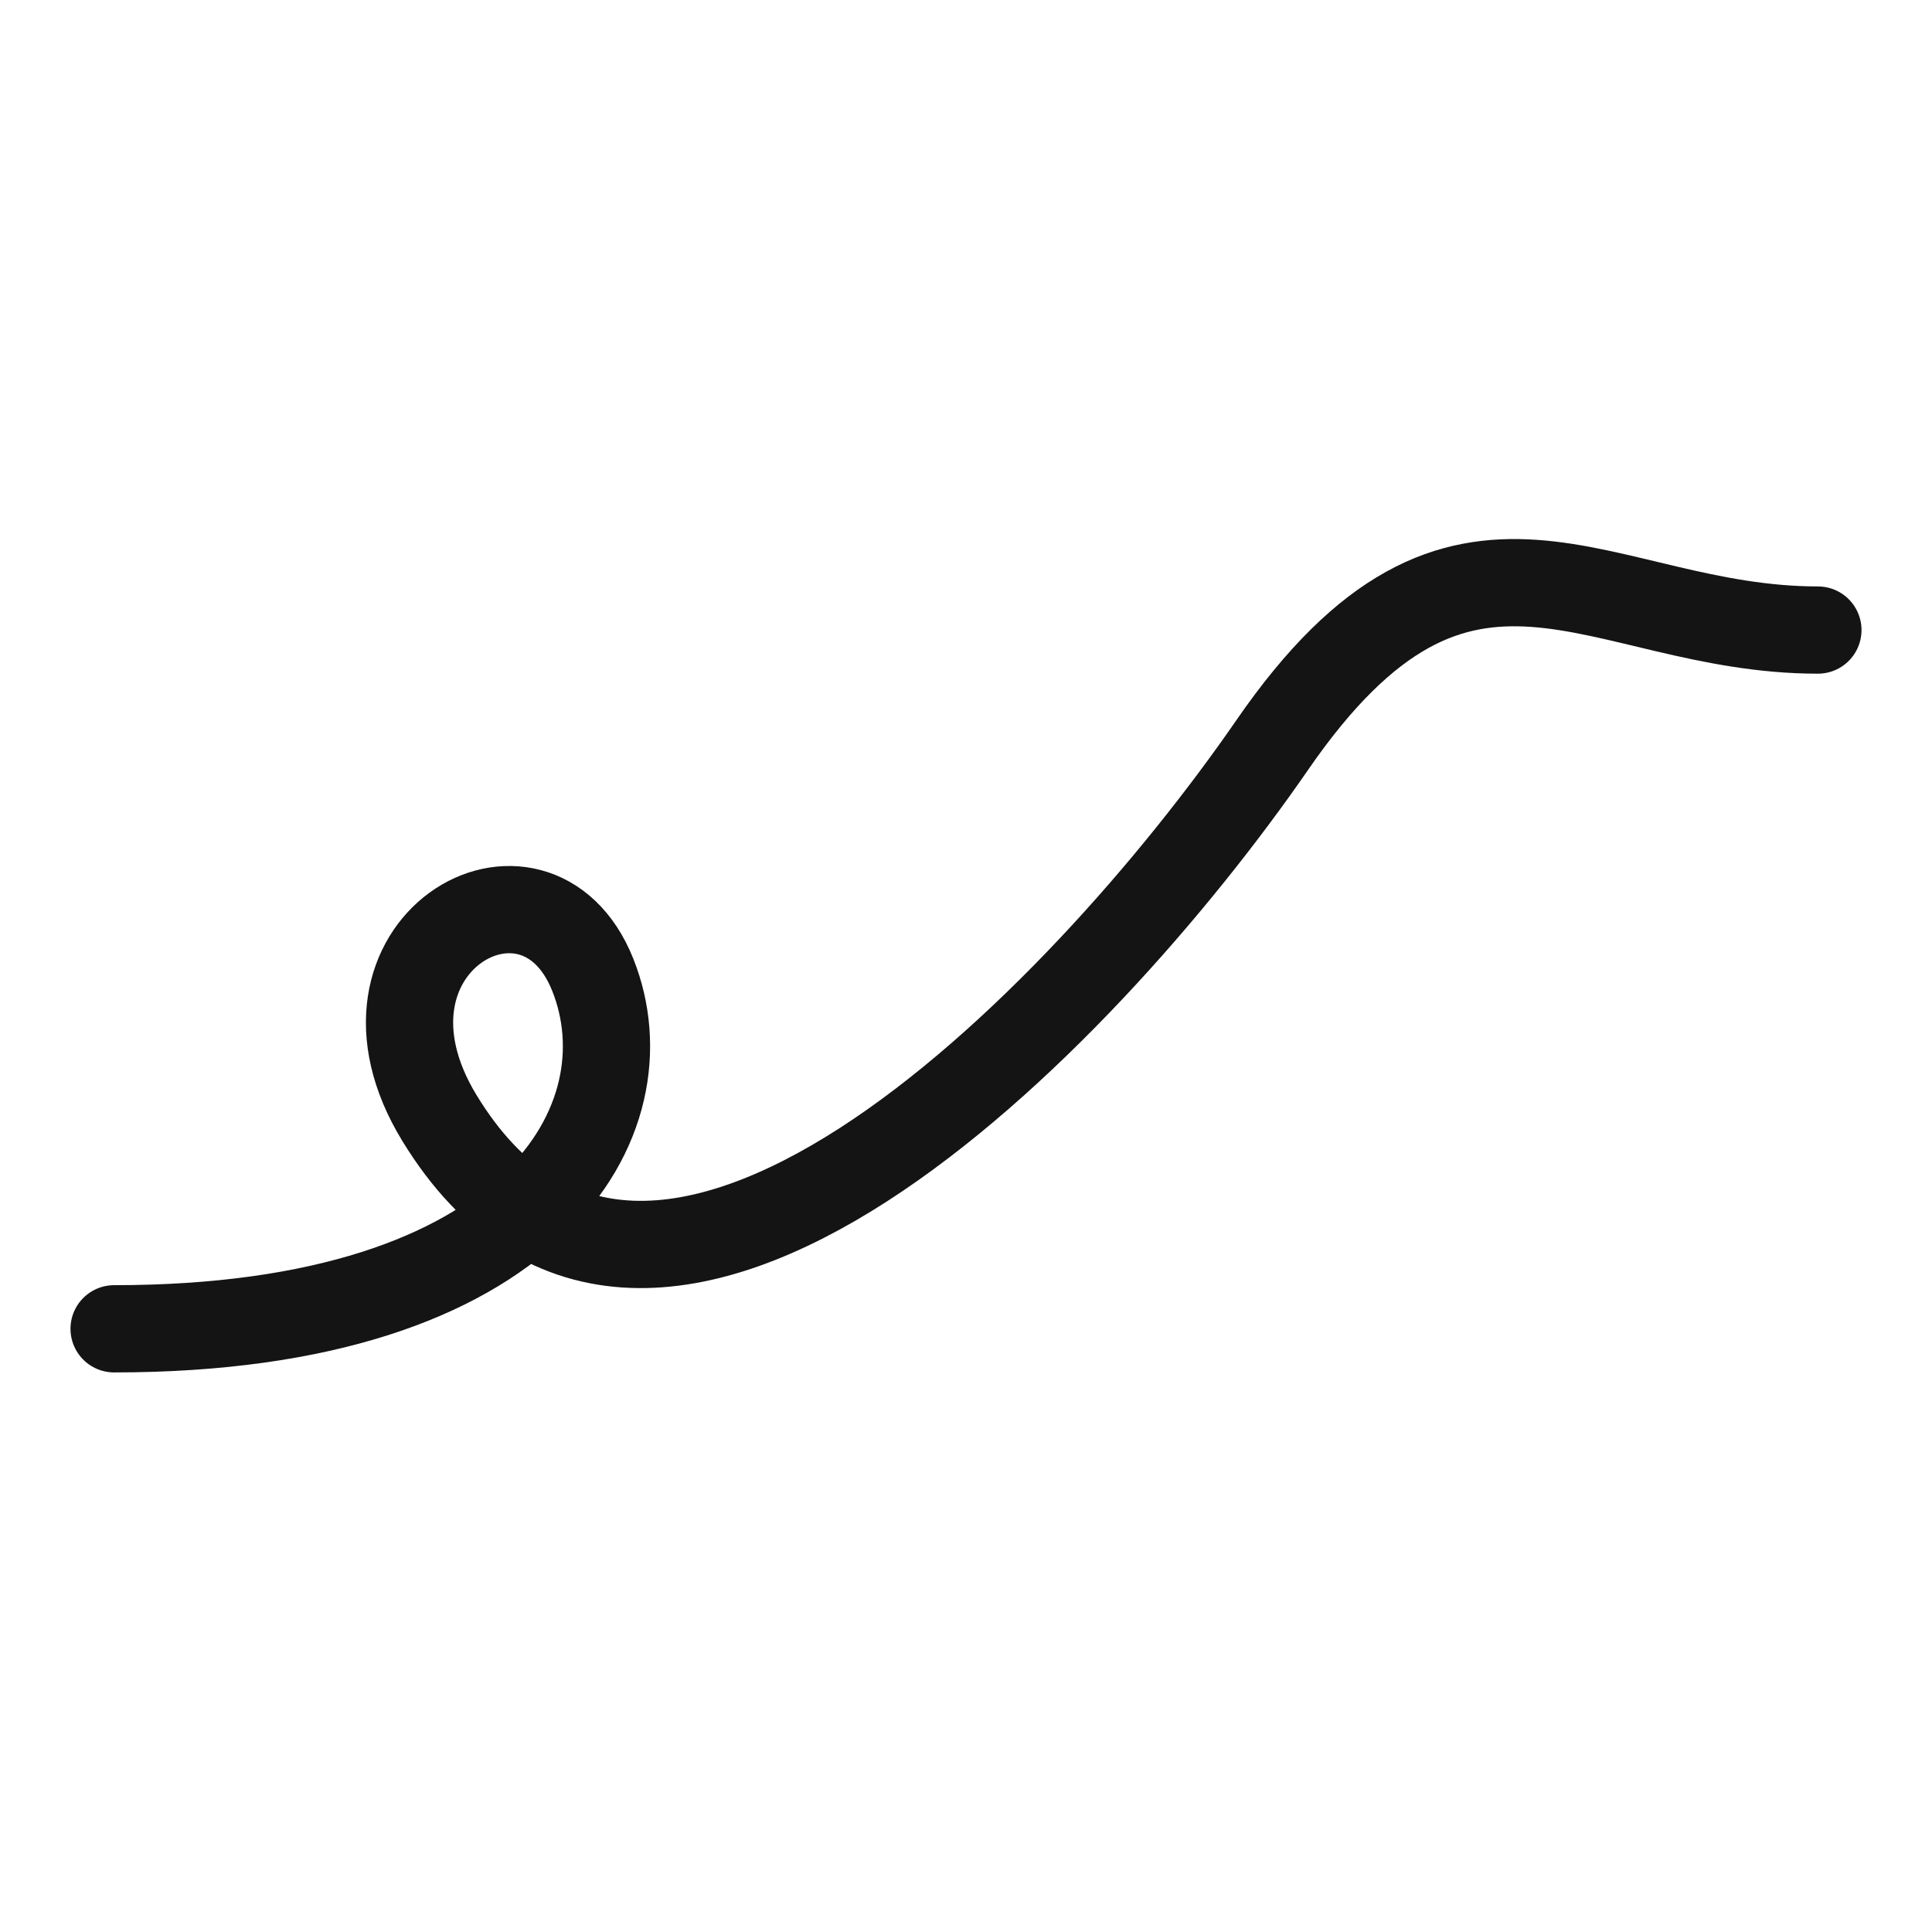
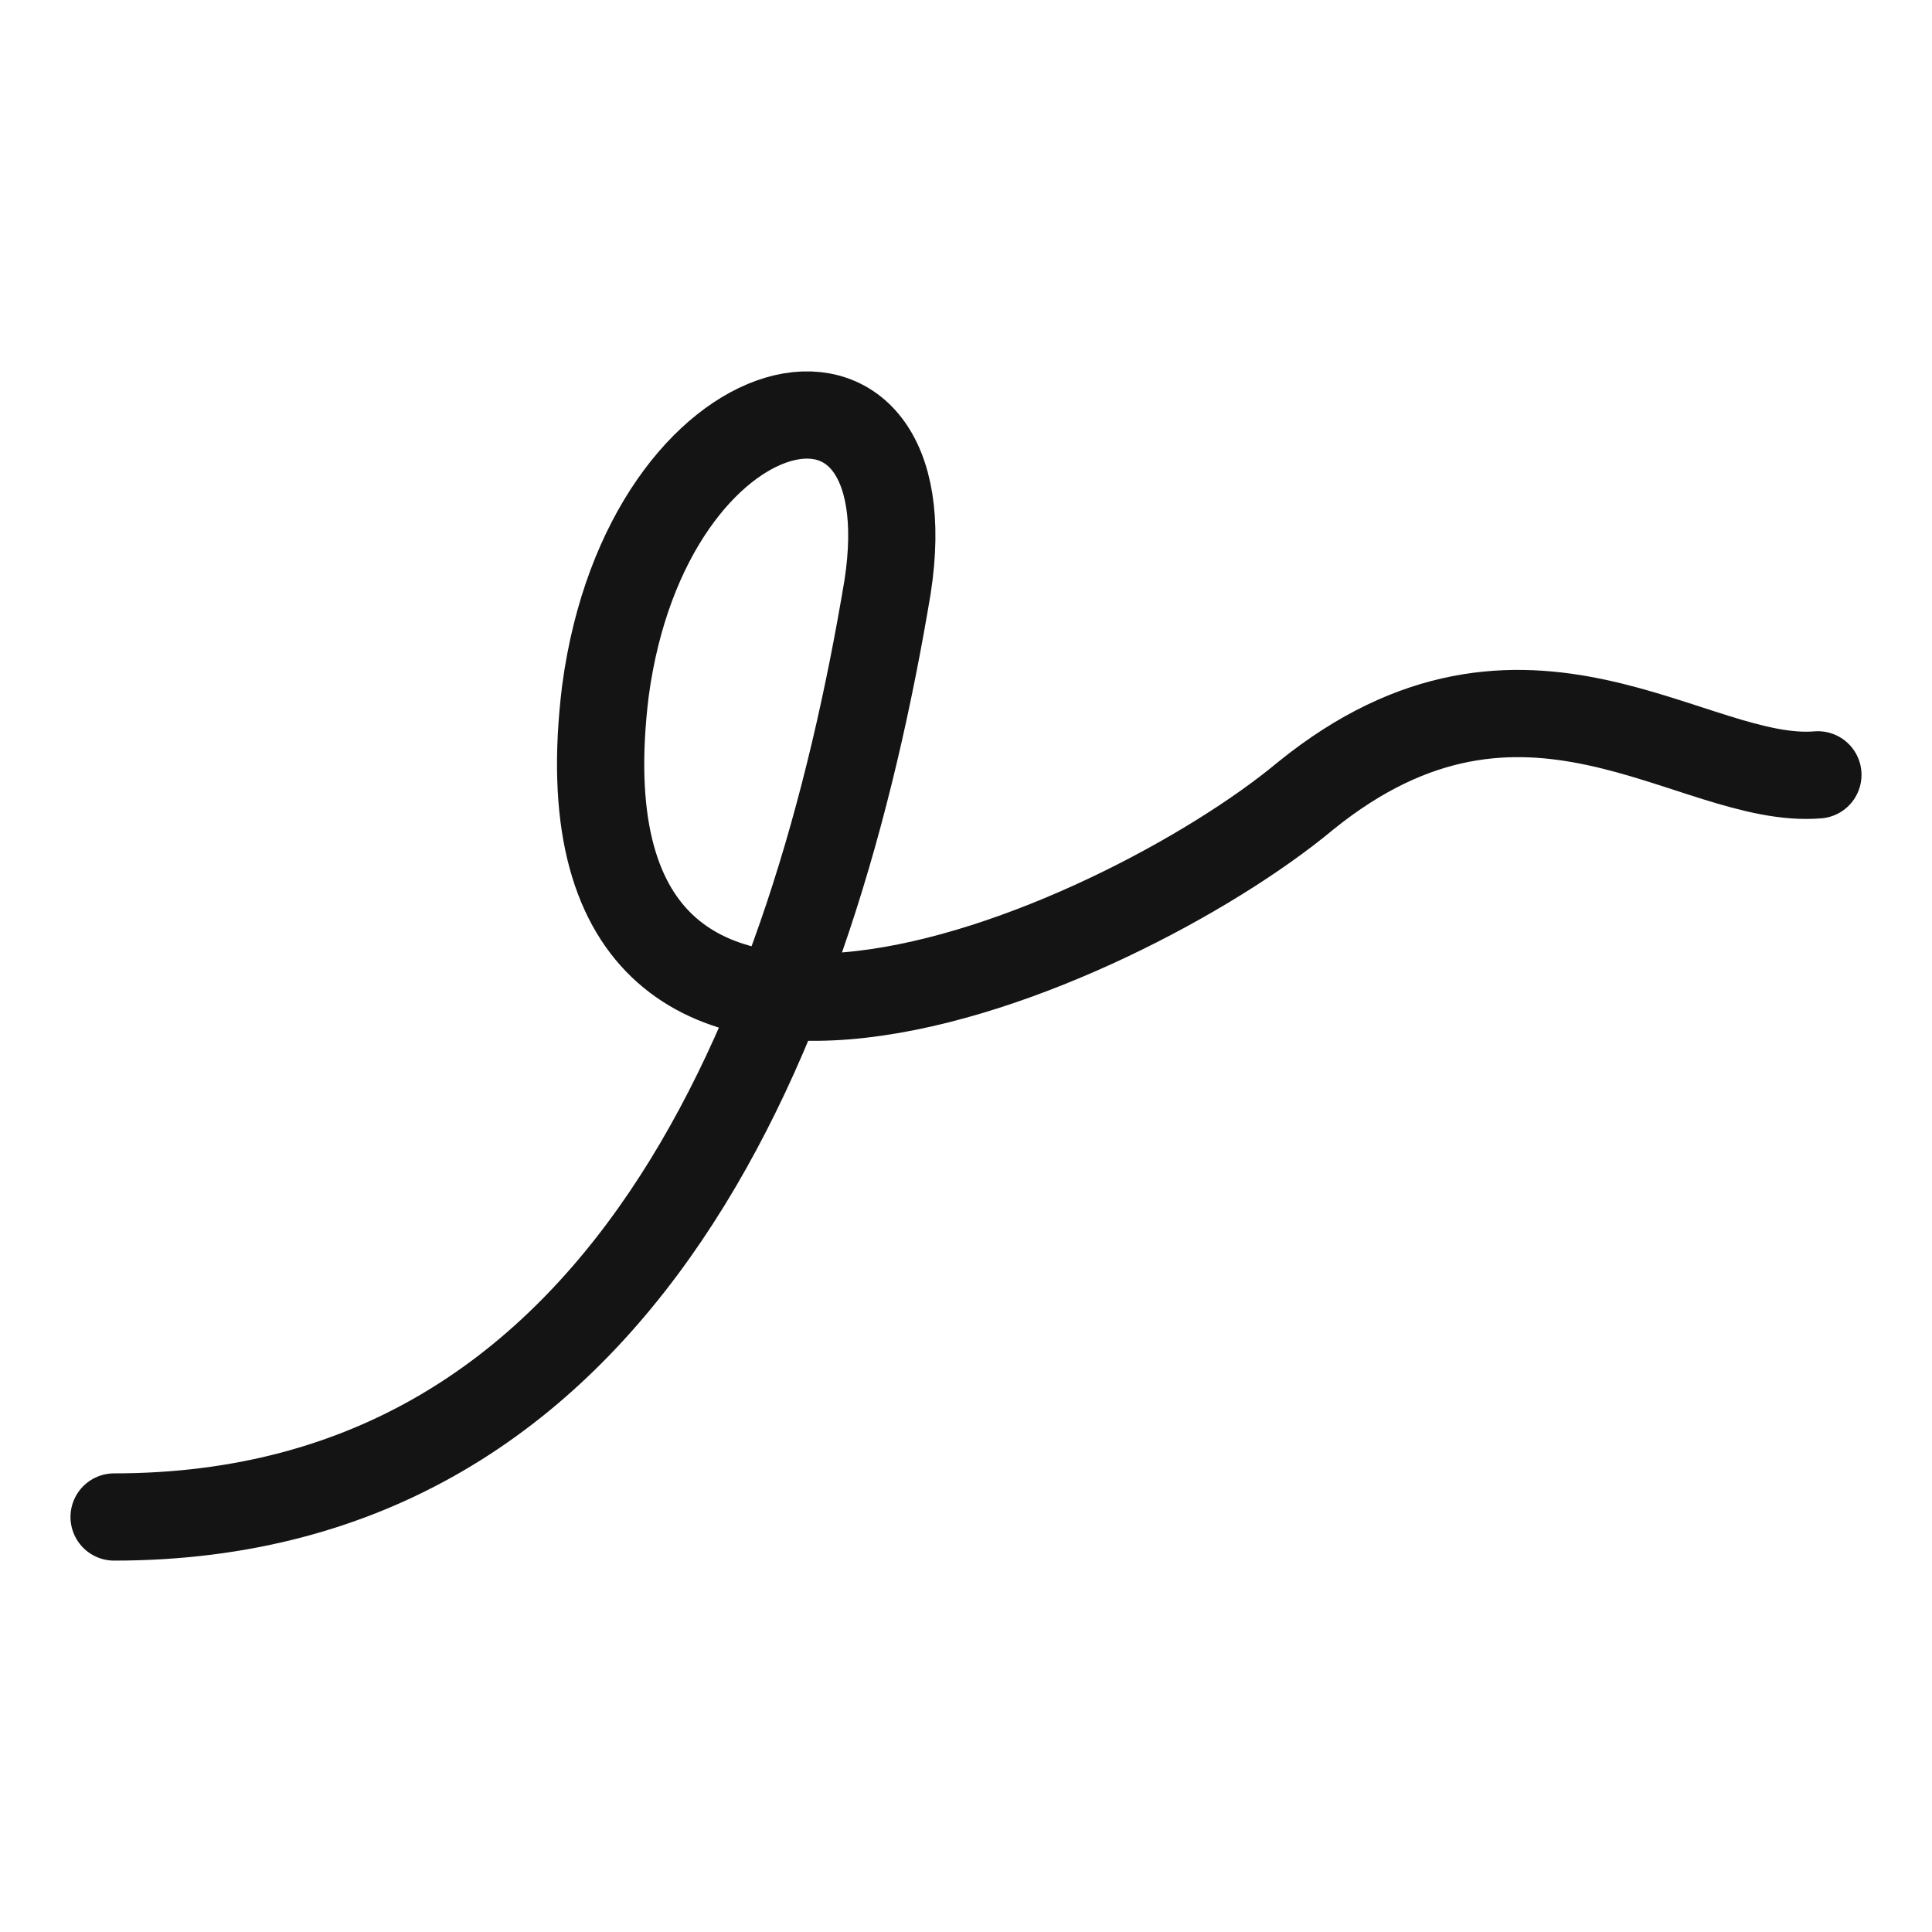
<svg xmlns="http://www.w3.org/2000/svg" viewBox="0 0 64 64" fill="none" color="#141414">
-   <path d="M43 149.348C84.034 149.348 95.225 128.831 89.629 114.842C84.034 100.854 64.449 112.045 74.708 128.831C95.225 162.404 137.191 119.505 155.843 92.46C174.494 65.415 187.551 81.269 209 81.269" transform="translate(-10.84 -6.76) scale(.34)" stroke="currentColor" stroke-width="8.5" stroke-linecap="round" stroke-linejoin="round" />
+   <path d="M43 166.683C92.902 166.683 111.233 118.818 118.362 76.045C122.436 49.566 94.939 55.677 90.865 86.229C84.755 136.131 140.767 111.689 159.098 96.413C180.485 79.1 196.779 95.395 209 94.376" transform="translate(-10.84 -6.41998) scale(.34)" stroke="currentColor" stroke-width="8.5" stroke-linecap="round" stroke-linejoin="round" />
</svg>
